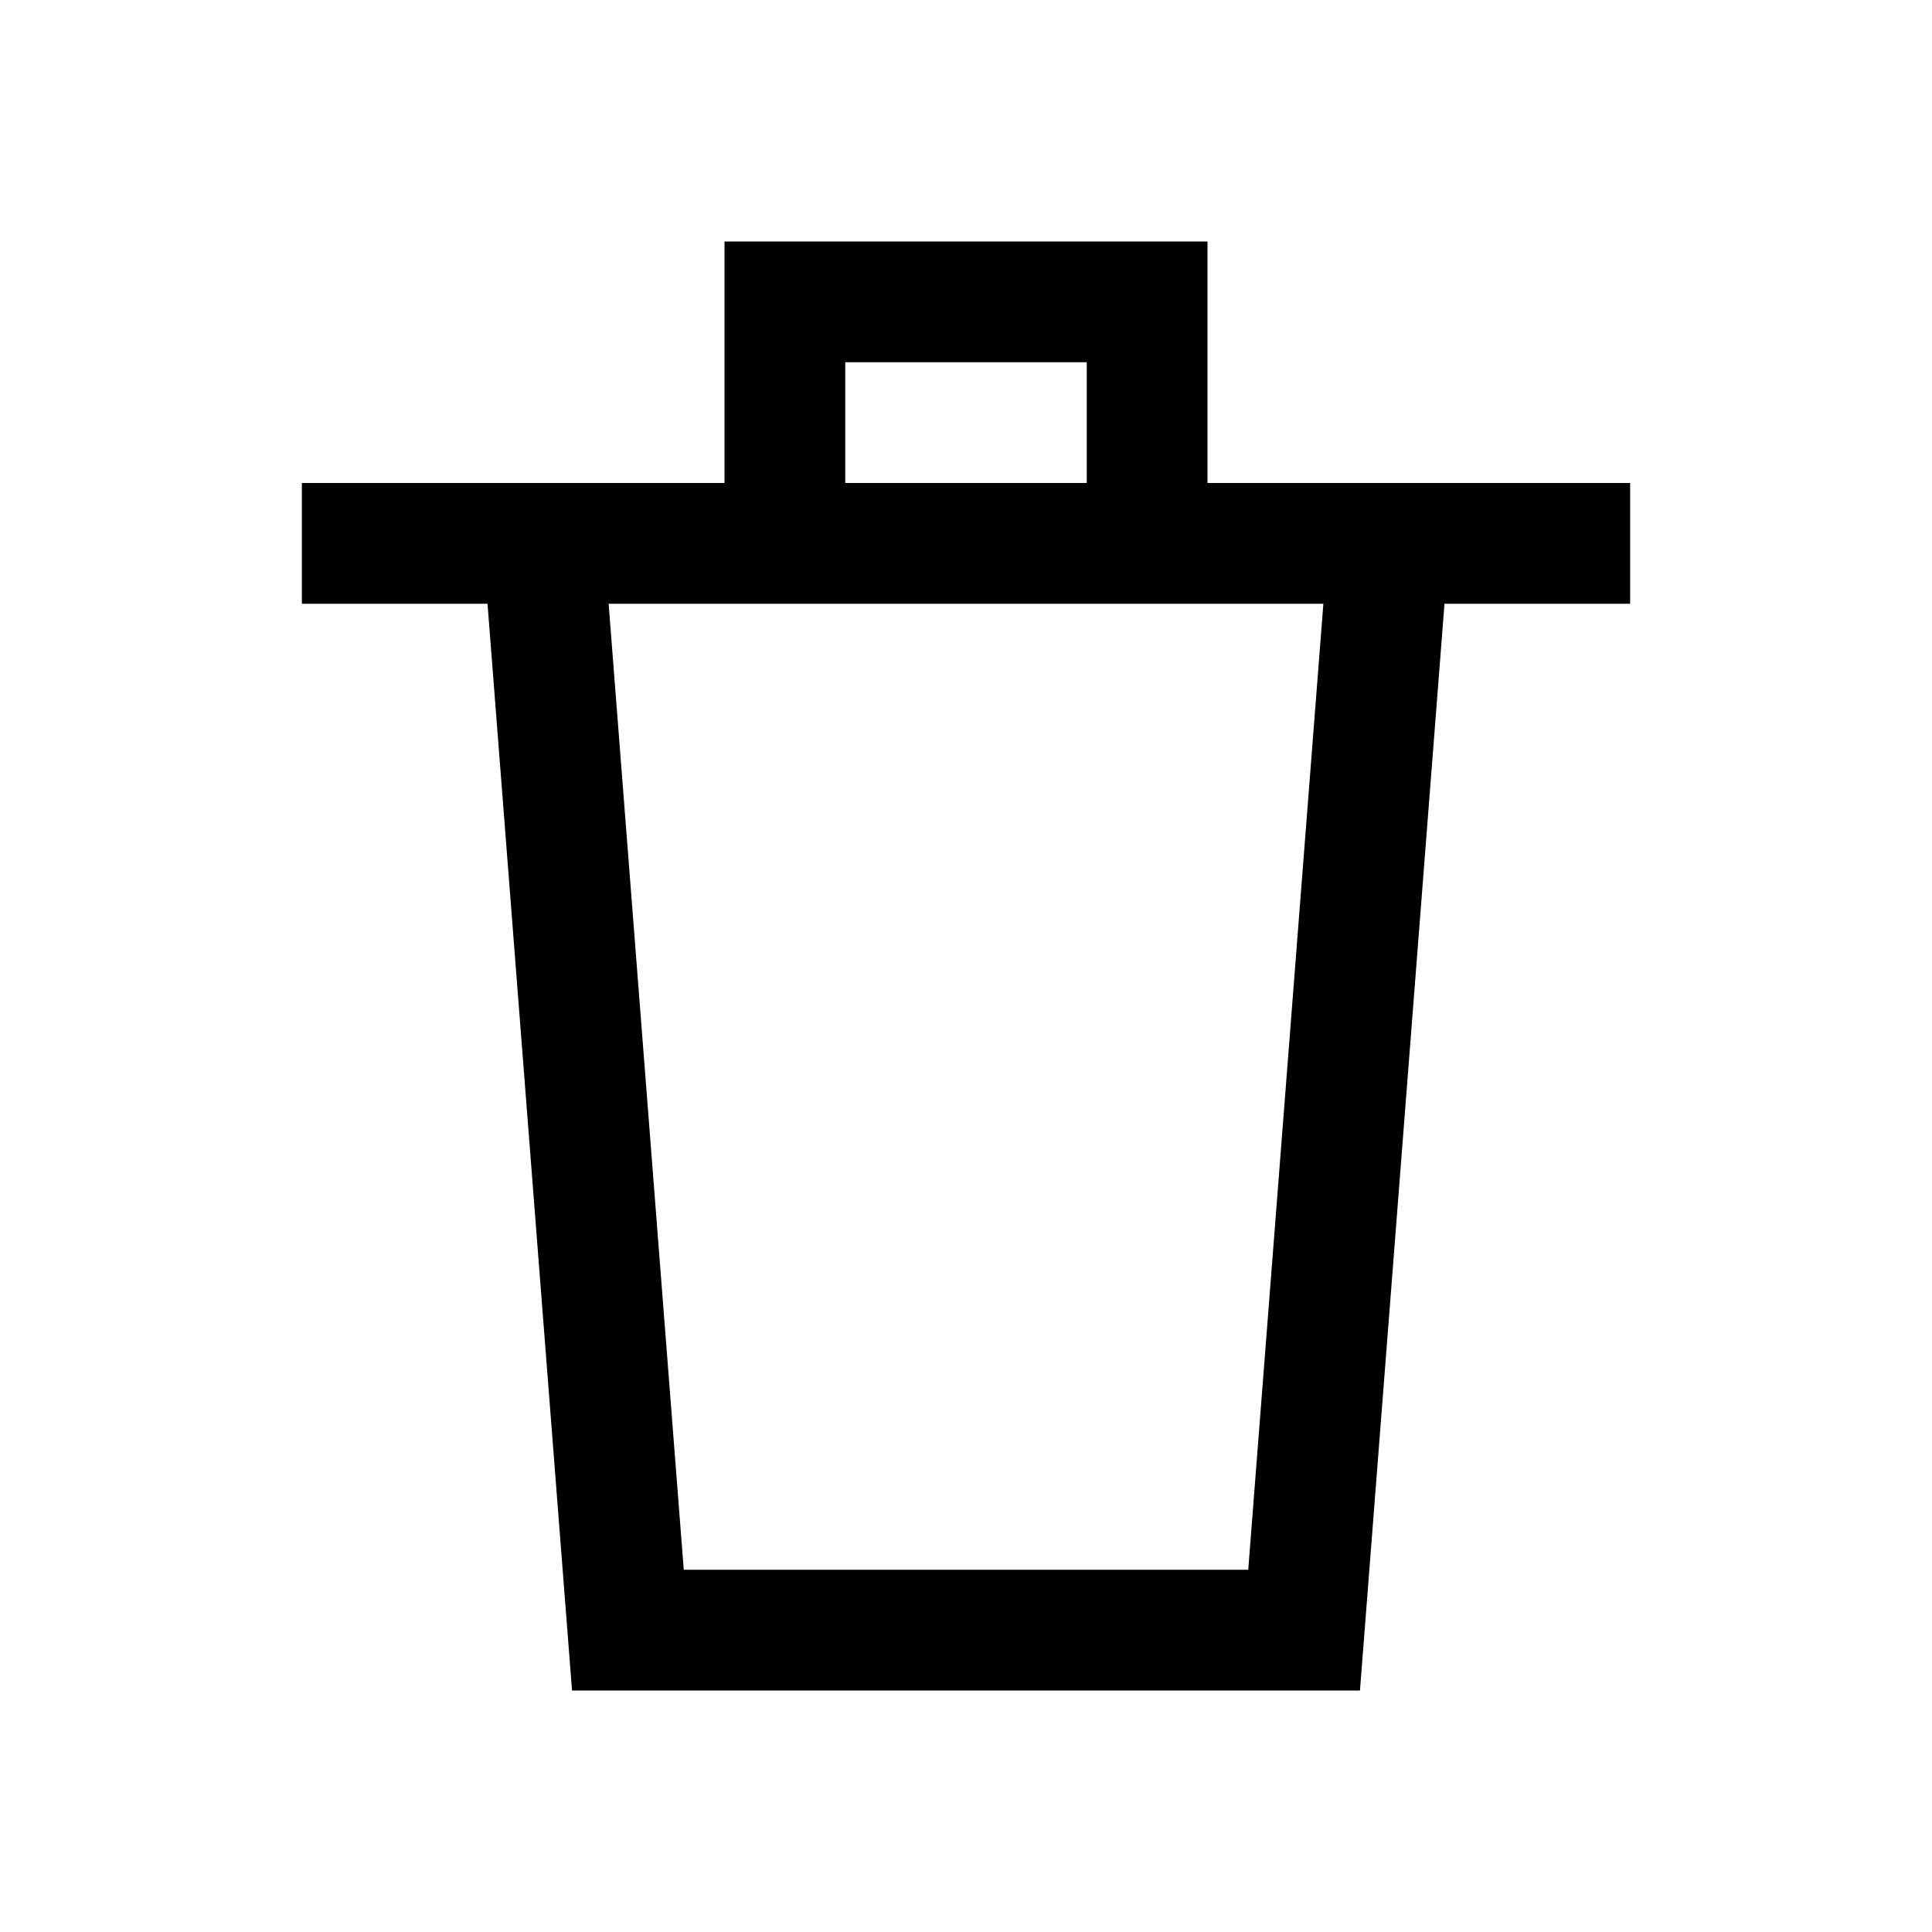
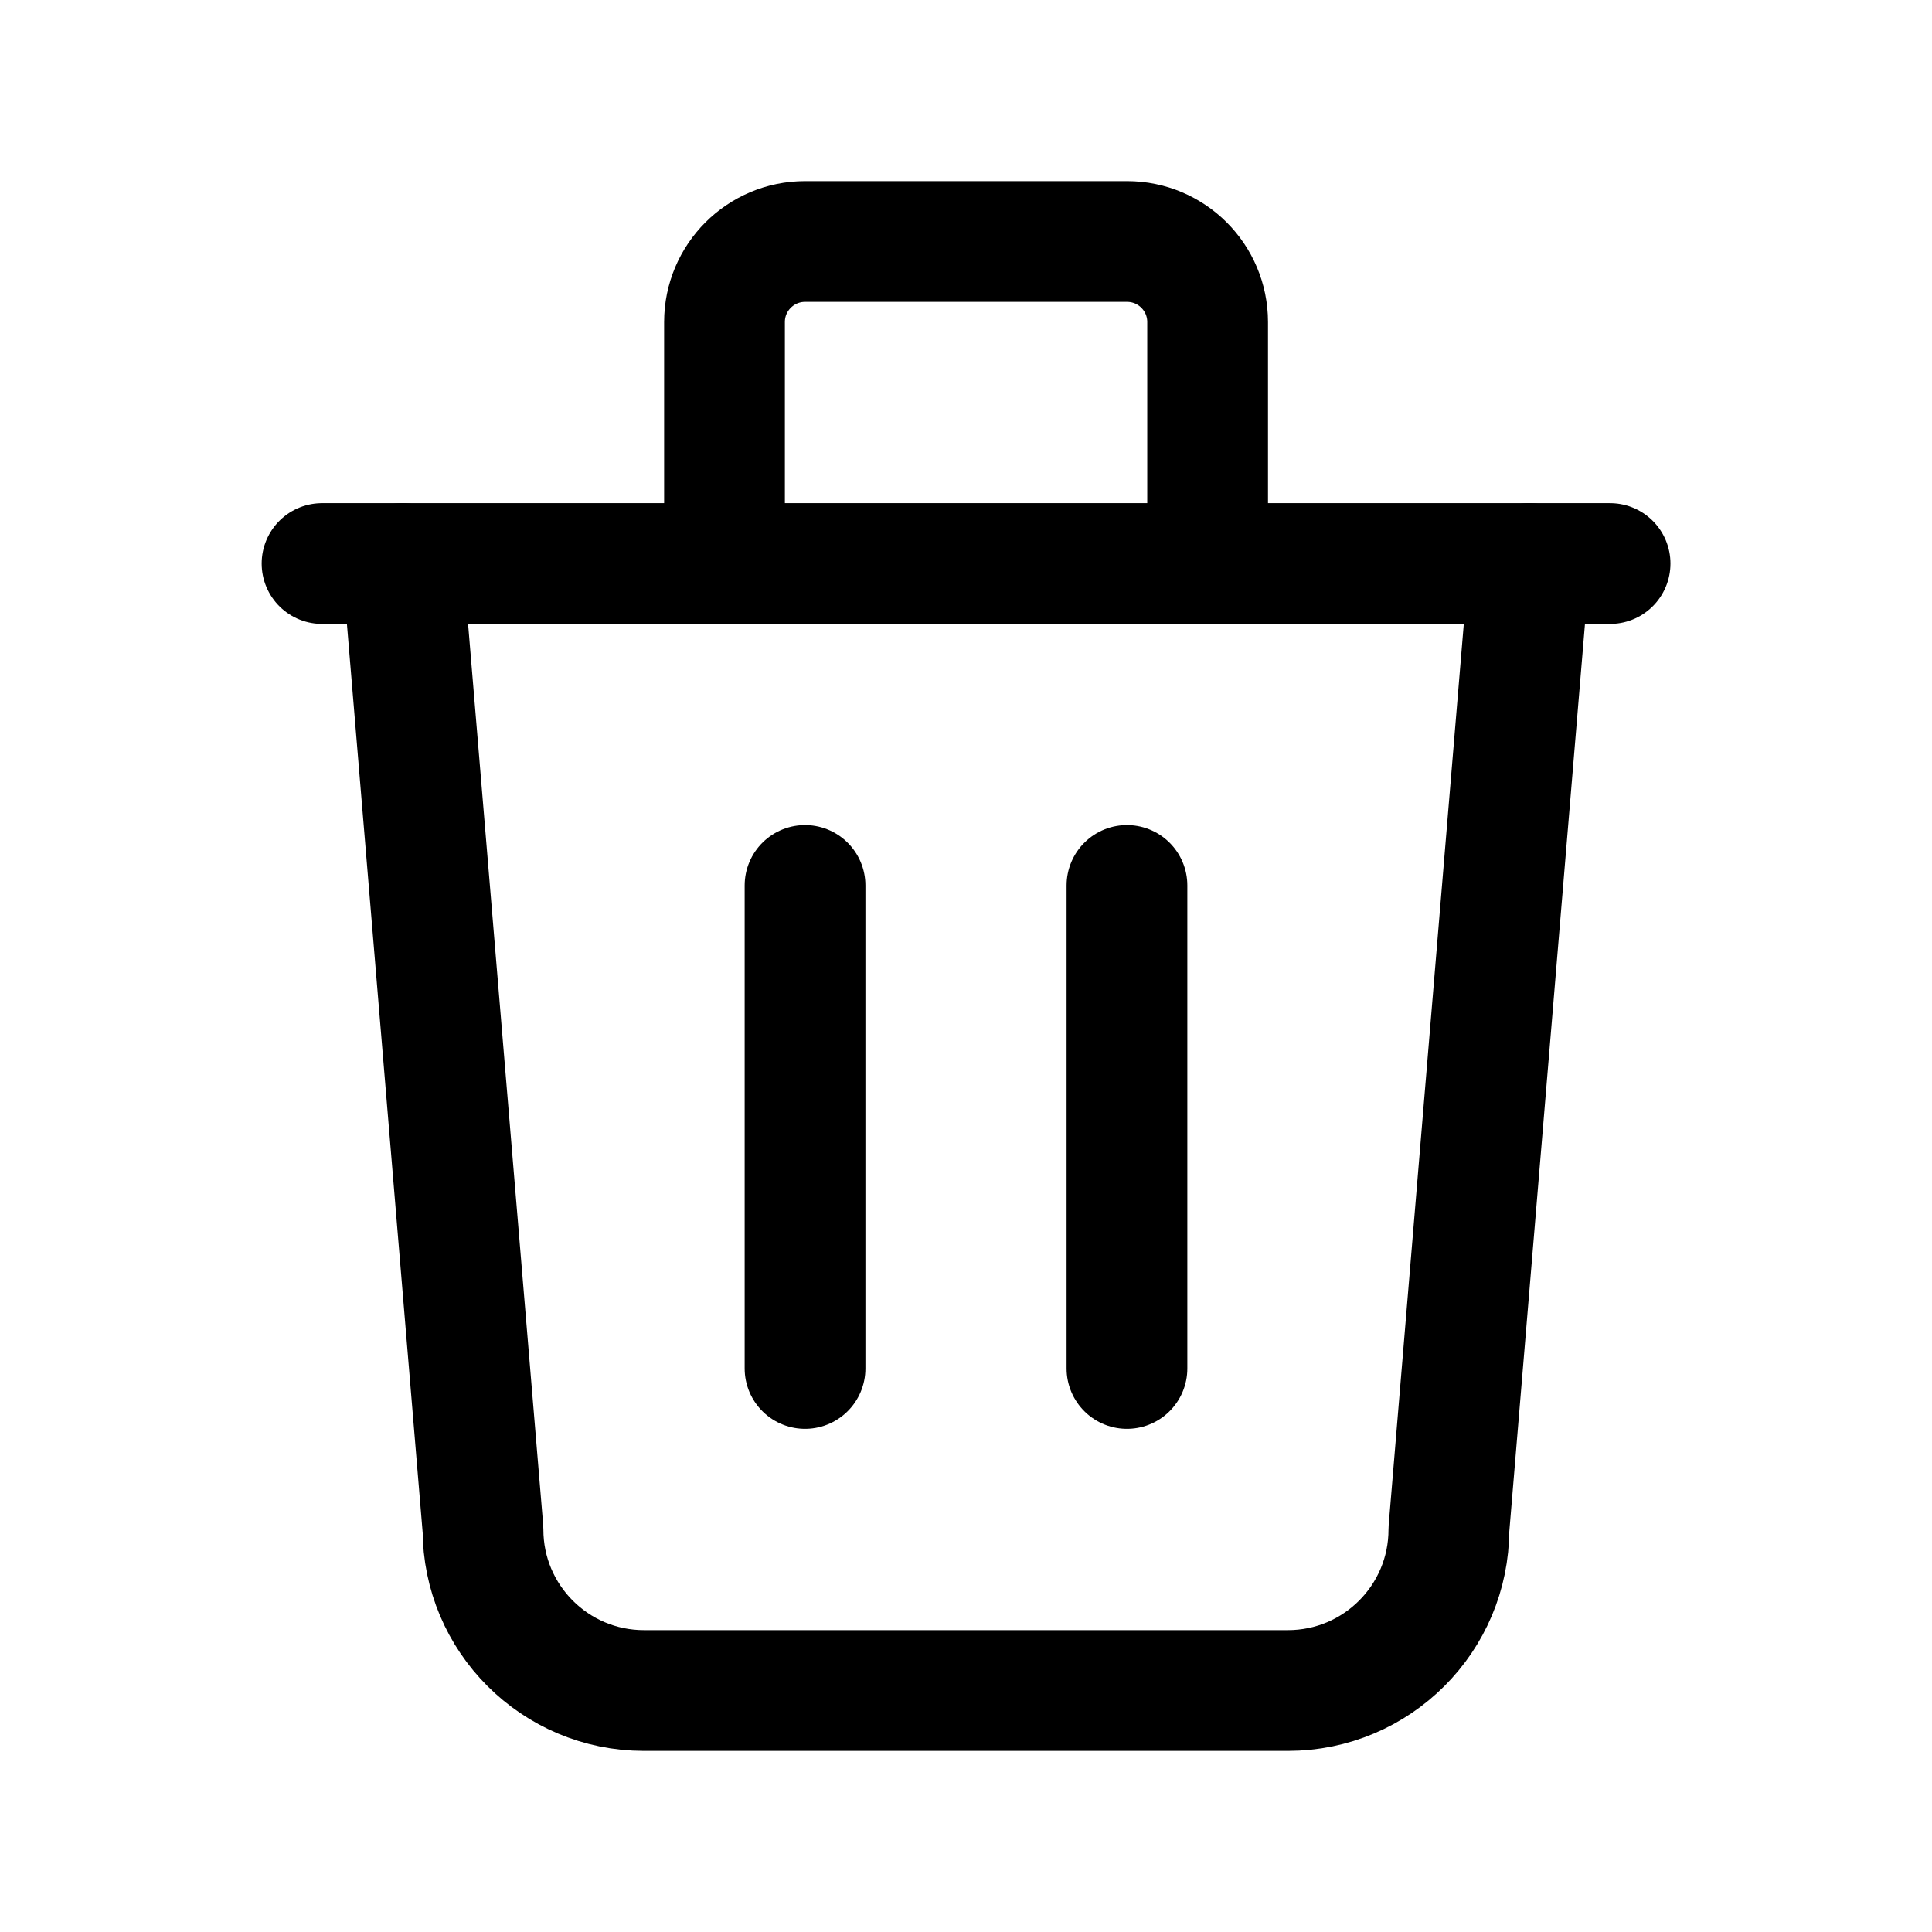
- <svg xmlns="http://www.w3.org/2000/svg" width="16" height="16" viewBox="0 0 16 16" fill="none" stroke="currentColor">
-   <path d="M2.5,4.5 L13.5,4.5 M6.5,4.5 L6.5,2.5 L9.5,2.5 L9.5,4.5 M4.5,4.5 L5.2,13.5 L10.8,13.5 L11.5,4.5" />
+ <svg xmlns="http://www.w3.org/2000/svg" width="16" height="16" viewBox="0 0 16 16" fill="none" stroke="currentColor" stroke-linecap="round" stroke-linejoin="round">
+   <path d="M 2.667 4.667 l 10.667 0" />
+   <path d="M 6.667 7.333 l 0 4" />
+   <path d="M 9.333 7.333 l 0 4" />
+   <path d="M 3.333 4.667 l 0.667 8 a 1.333 1.333 0 0 0 1.333 1.333 h 5.333 a 1.333 1.333 0 0 0 1.333 -1.333 l 0.667 -8" />
+   <path d="M 6 4.667 v -2 a 0.667 0.667 0 0 1 0.667 -0.667 h 2.667 a 0.667 0.667 0 0 1 0.667 0.667 v 2" />
</svg>
